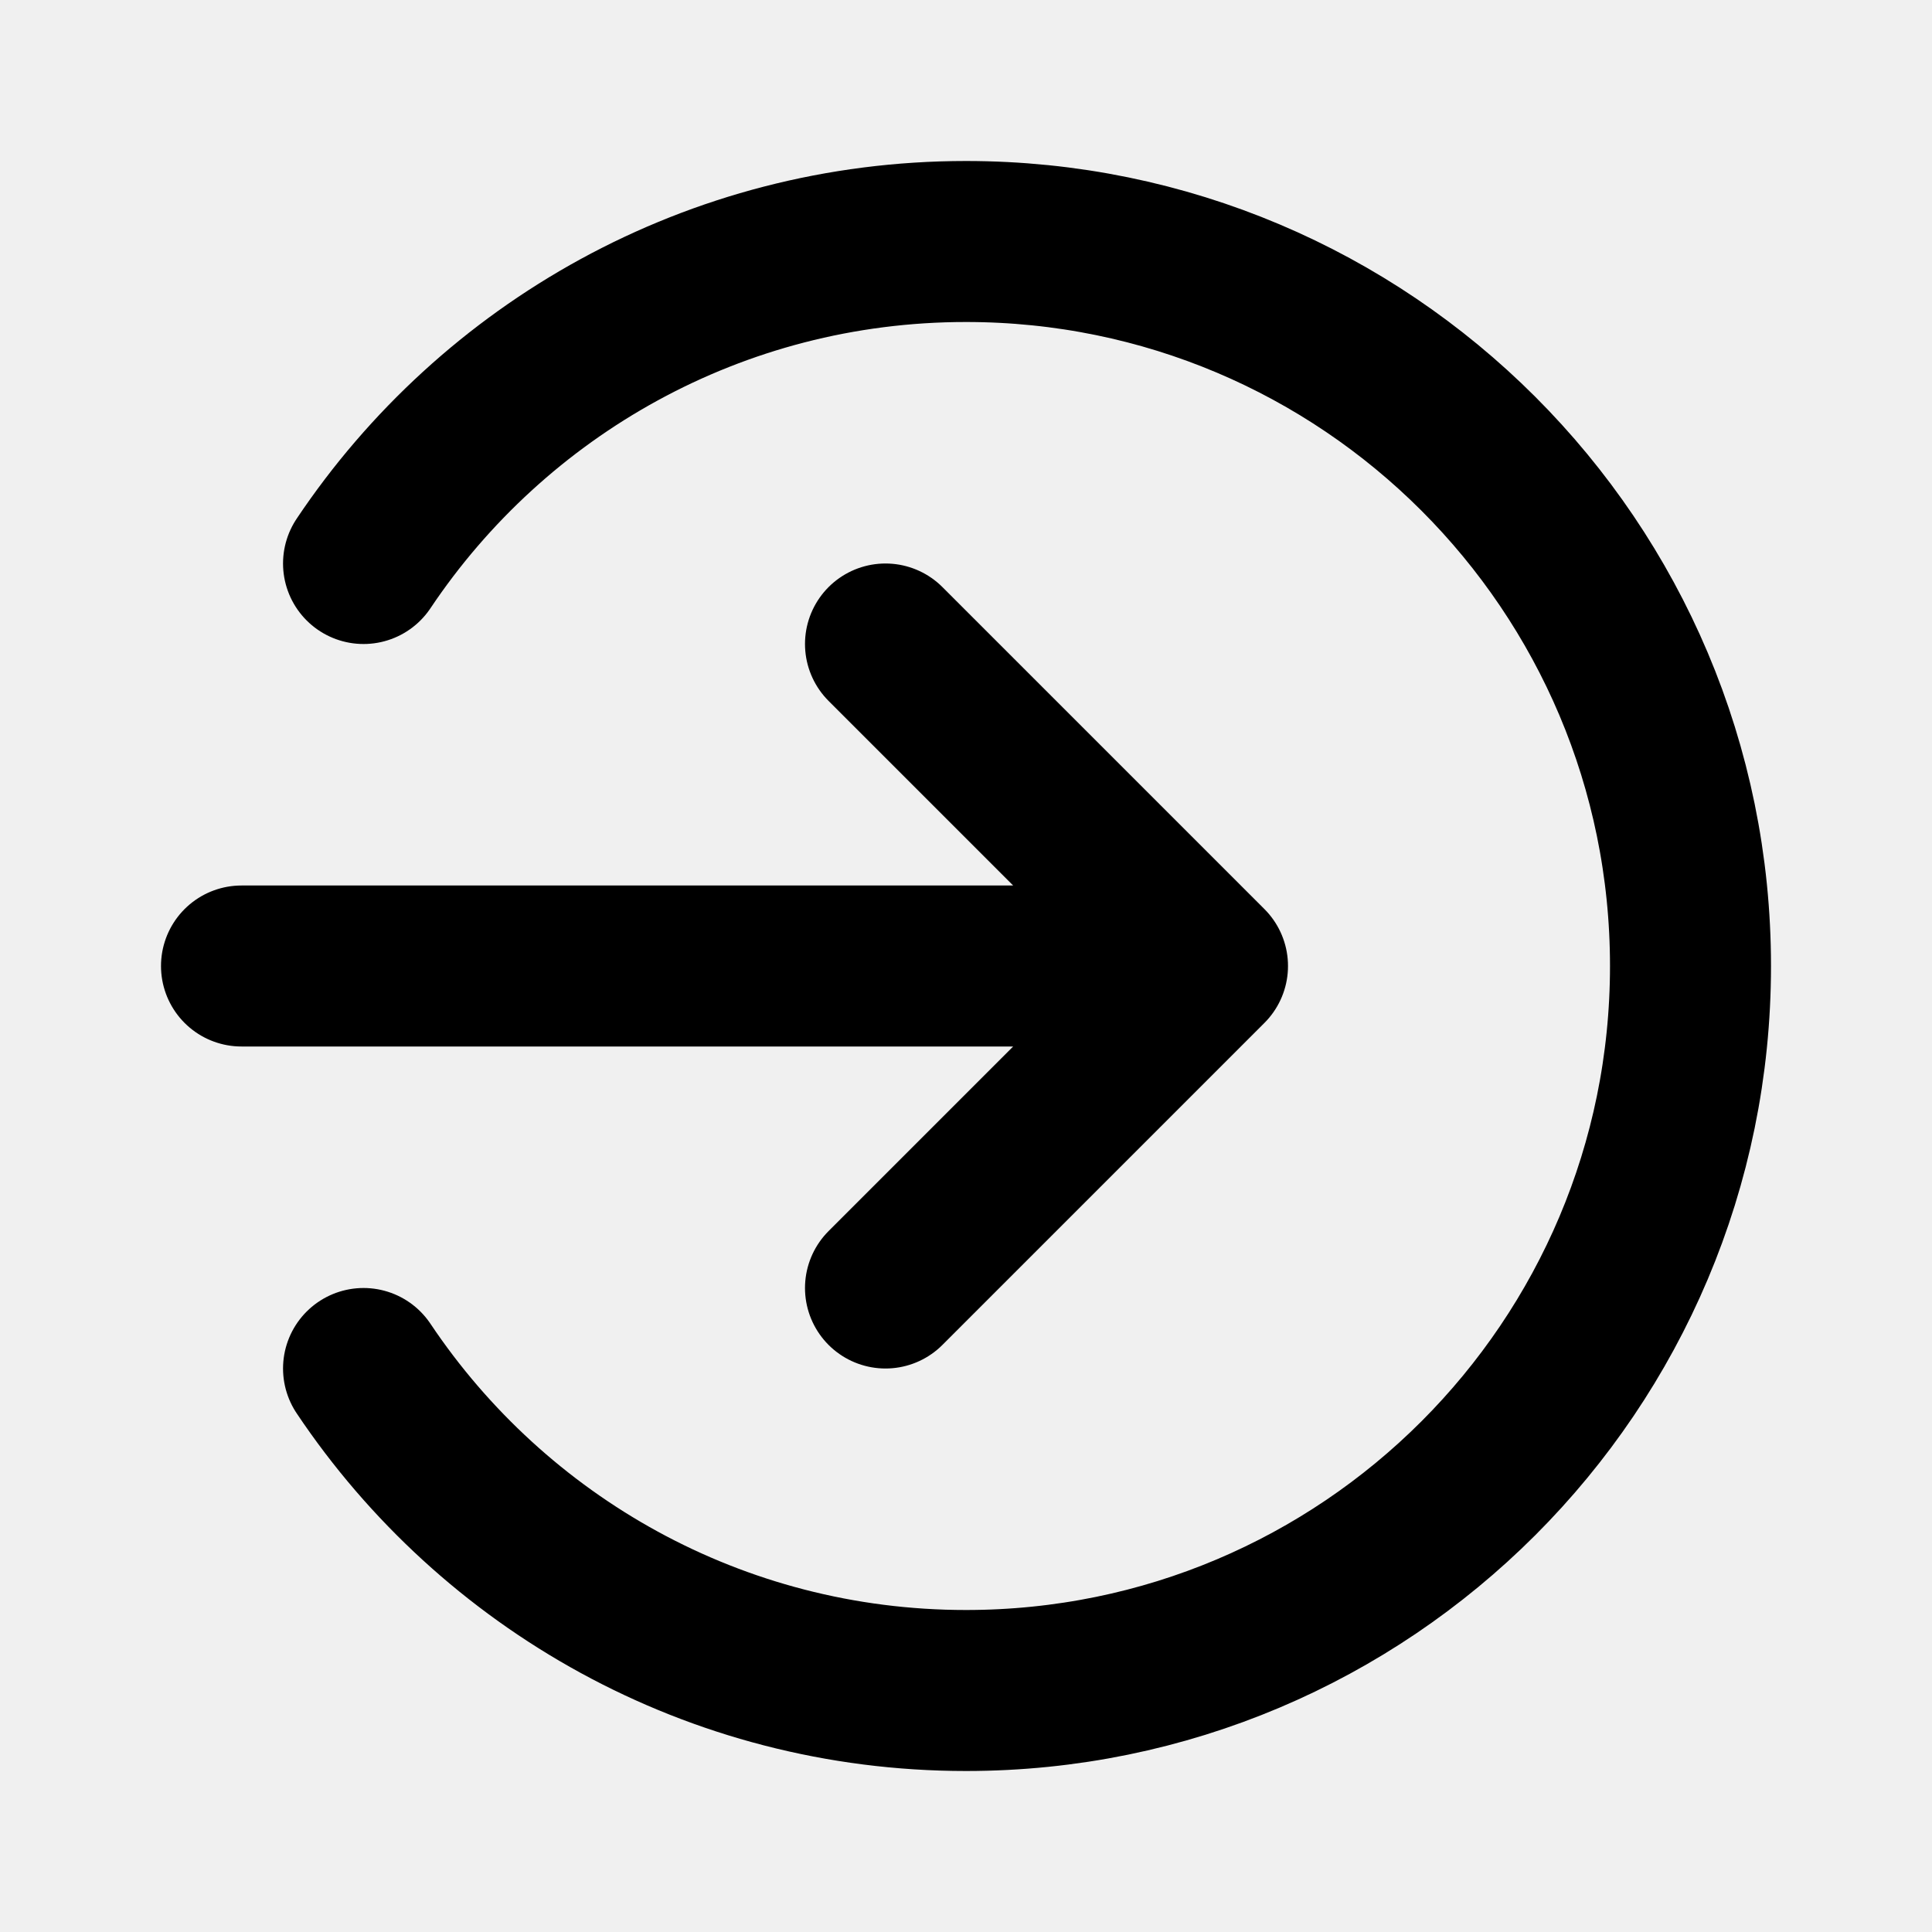
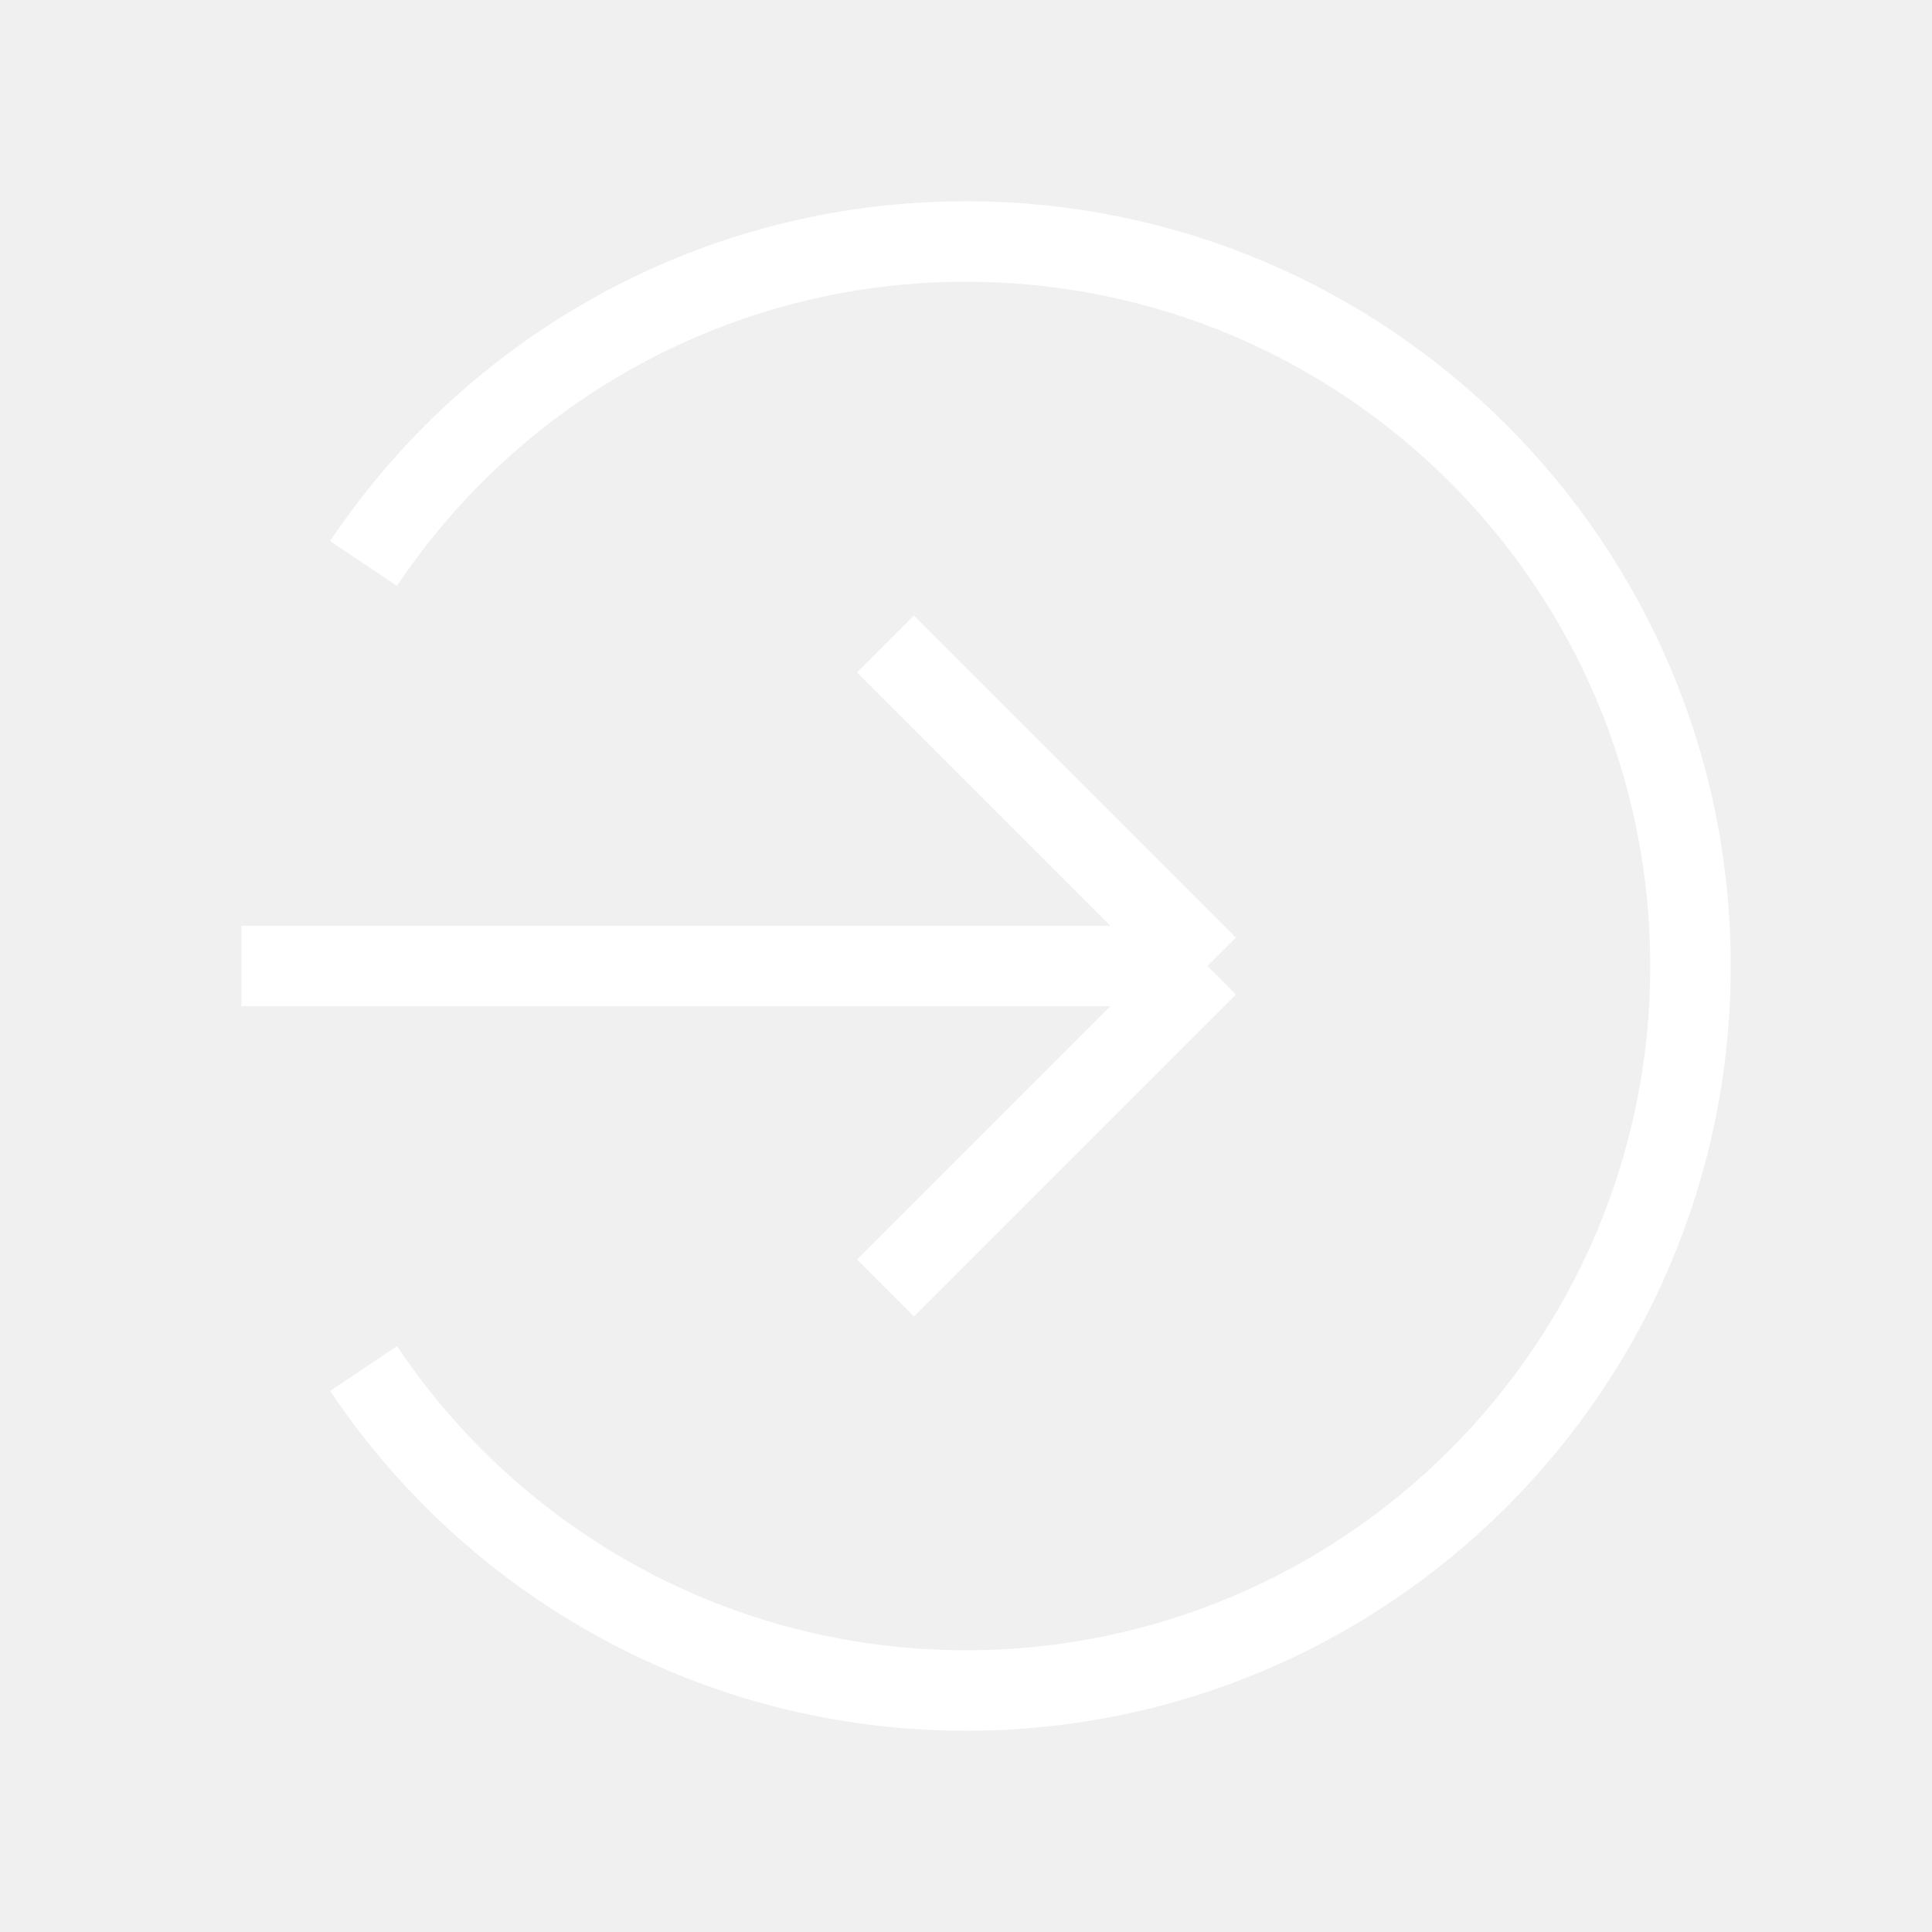
- <svg xmlns="http://www.w3.org/2000/svg" width="800px" height="800px" viewBox="0 0 24 24" fill="none">
-   <path d="M11 16L15 12M15 12L11 8M15 12H3M4.516 17C6.13 19.412 8.88 21 12 21C16.971 21 21 16.971 21 12C21 7.029 16.971 3 12 3C8.88 3 6.13 4.588 4.516 7" stroke="#000000" stroke-width="2" stroke-linecap="round" stroke-linejoin="round" />
+ <svg xmlns="http://www.w3.org/2000/svg" width="18px" height="18px" viewBox="0 0 24 24" fill="none">
+   <path d="M11 16L15 12M15 12L11 8M15 12H3M4.516 17C6.13 19.412 8.88 21 12 21C16.971 21 21 16.971 21 12C21 7.029 16.971 3 12 3C8.88 3 6.13 4.588 4.516 7" stroke="#ffffff" strokeWidth="2" strokeLinecap="round" strokeLinejoin="round" />
</svg>
